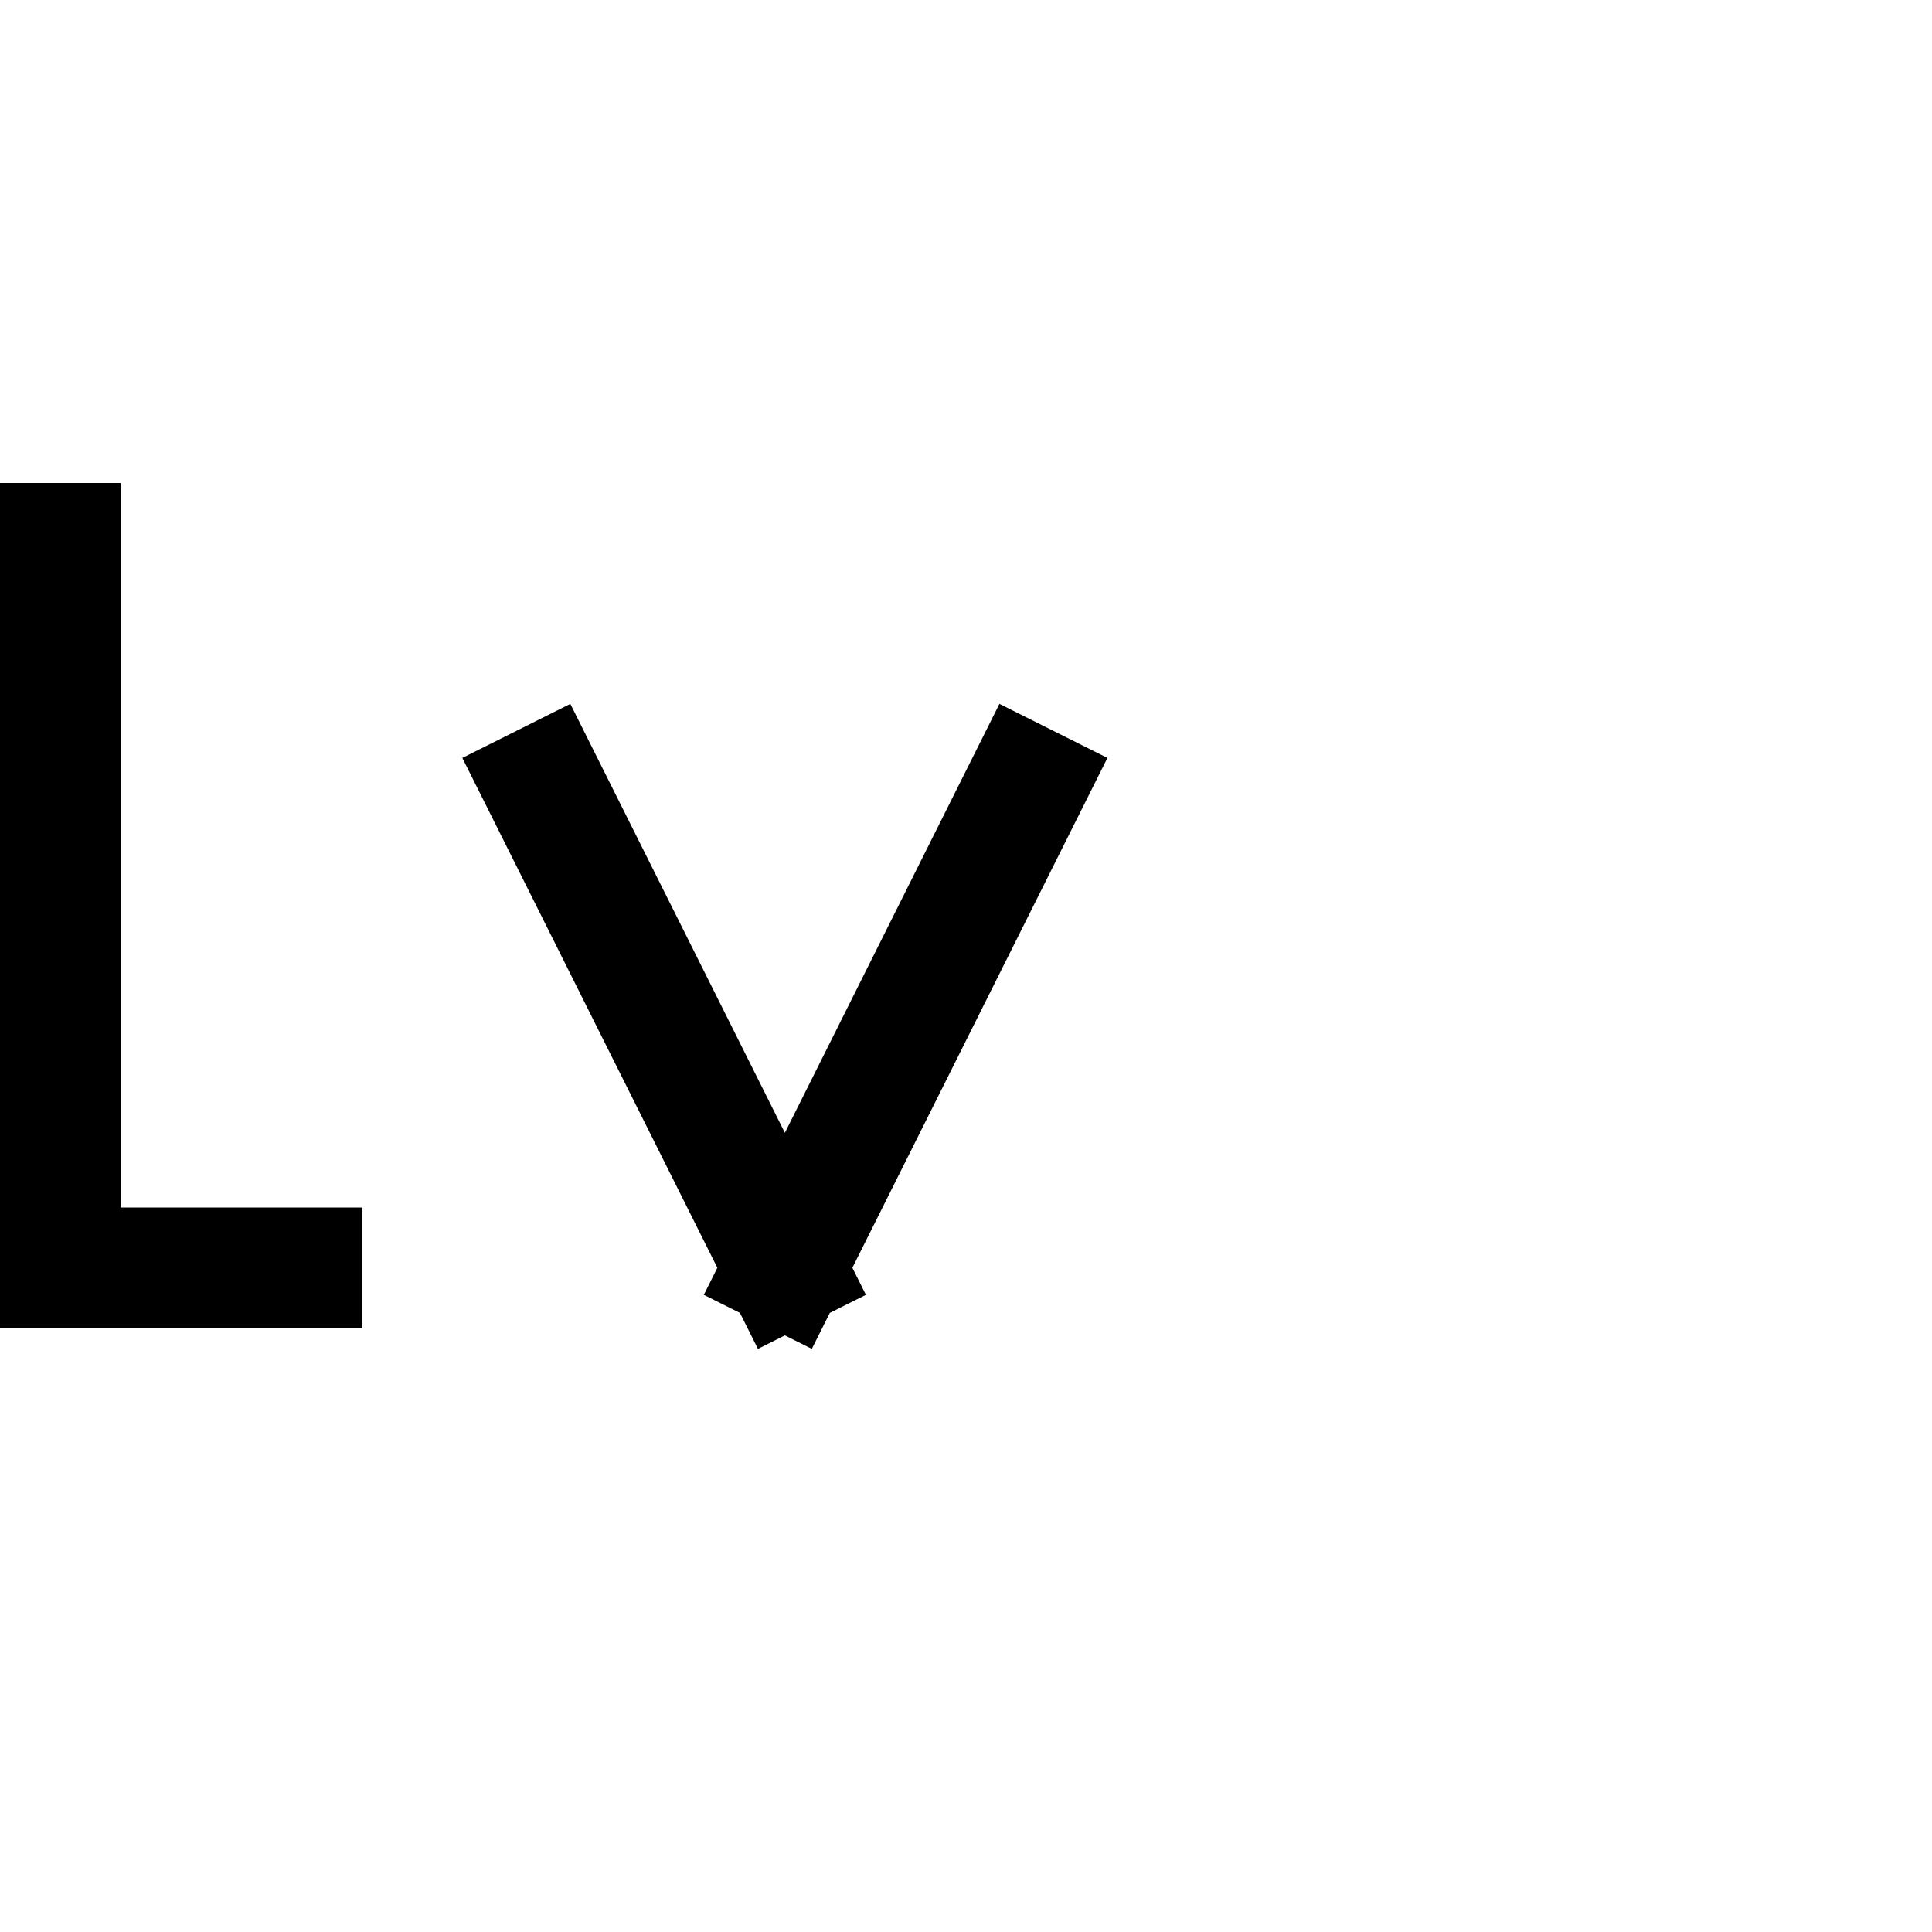
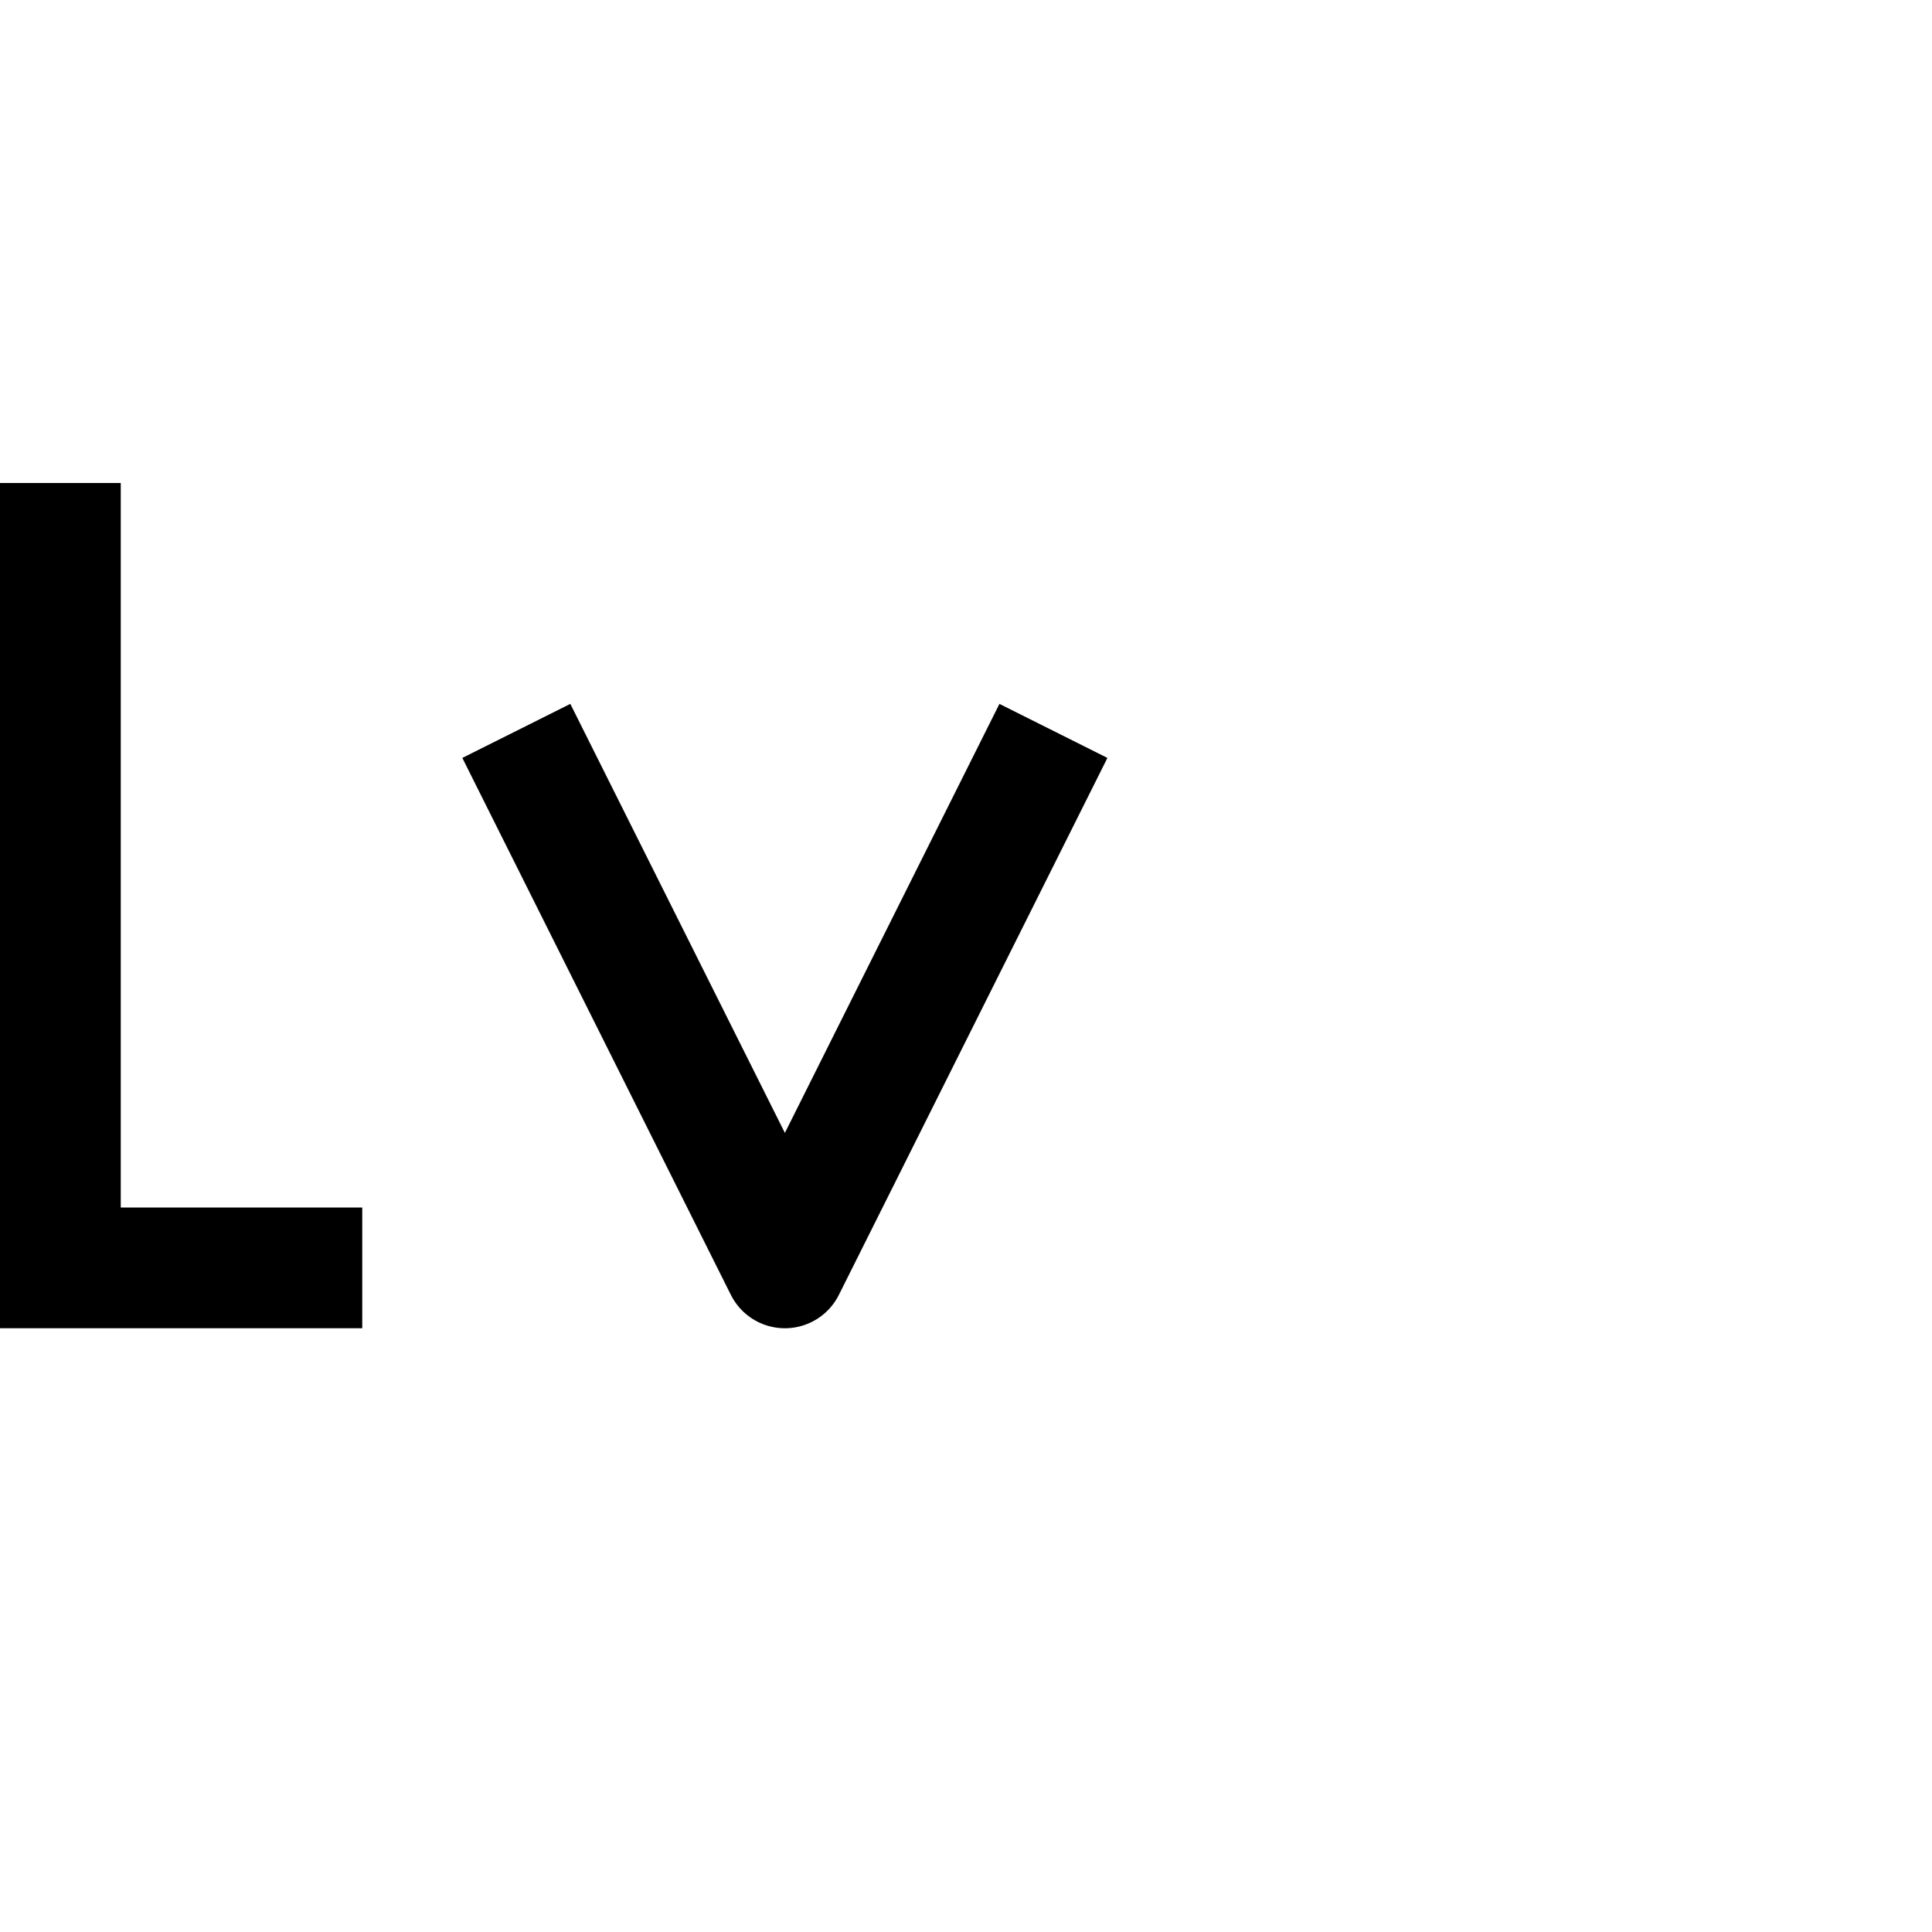
<svg xmlns="http://www.w3.org/2000/svg" viewBox="0 0 16 16" width="160" height="160">
-   <path d="M0.500 4.000 C0.500 6.000 0.500 9.000 0.500 11.000  M0.000 10.500 C0.667 10.500 2.333 10.500 3.000 10.500  M4.276 6.053 C4.943 7.386 6.057 9.614 6.724 10.947  M6.276 10.947 C6.943 9.614 8.057 7.386 8.724 6.053 " fill="none" stroke="#000" stroke-width="1.0" stroke-linecap="butt" stroke-linejoin="round" />
+   <path d="M0.500 4.000 C0.500 6.000 0.500 9.000 0.500 11.000  M0.000 10.500 C0.667 10.500 2.333 10.500 3.000 10.500  M4.276 6.053 C4.943 7.386 5.833 9.167 6.500 10.500 C7.167 9.167 8.057 7.386 8.724 6.053 " fill="none" stroke="#000" stroke-width="1.0" stroke-linecap="butt" stroke-linejoin="round" />
</svg>
